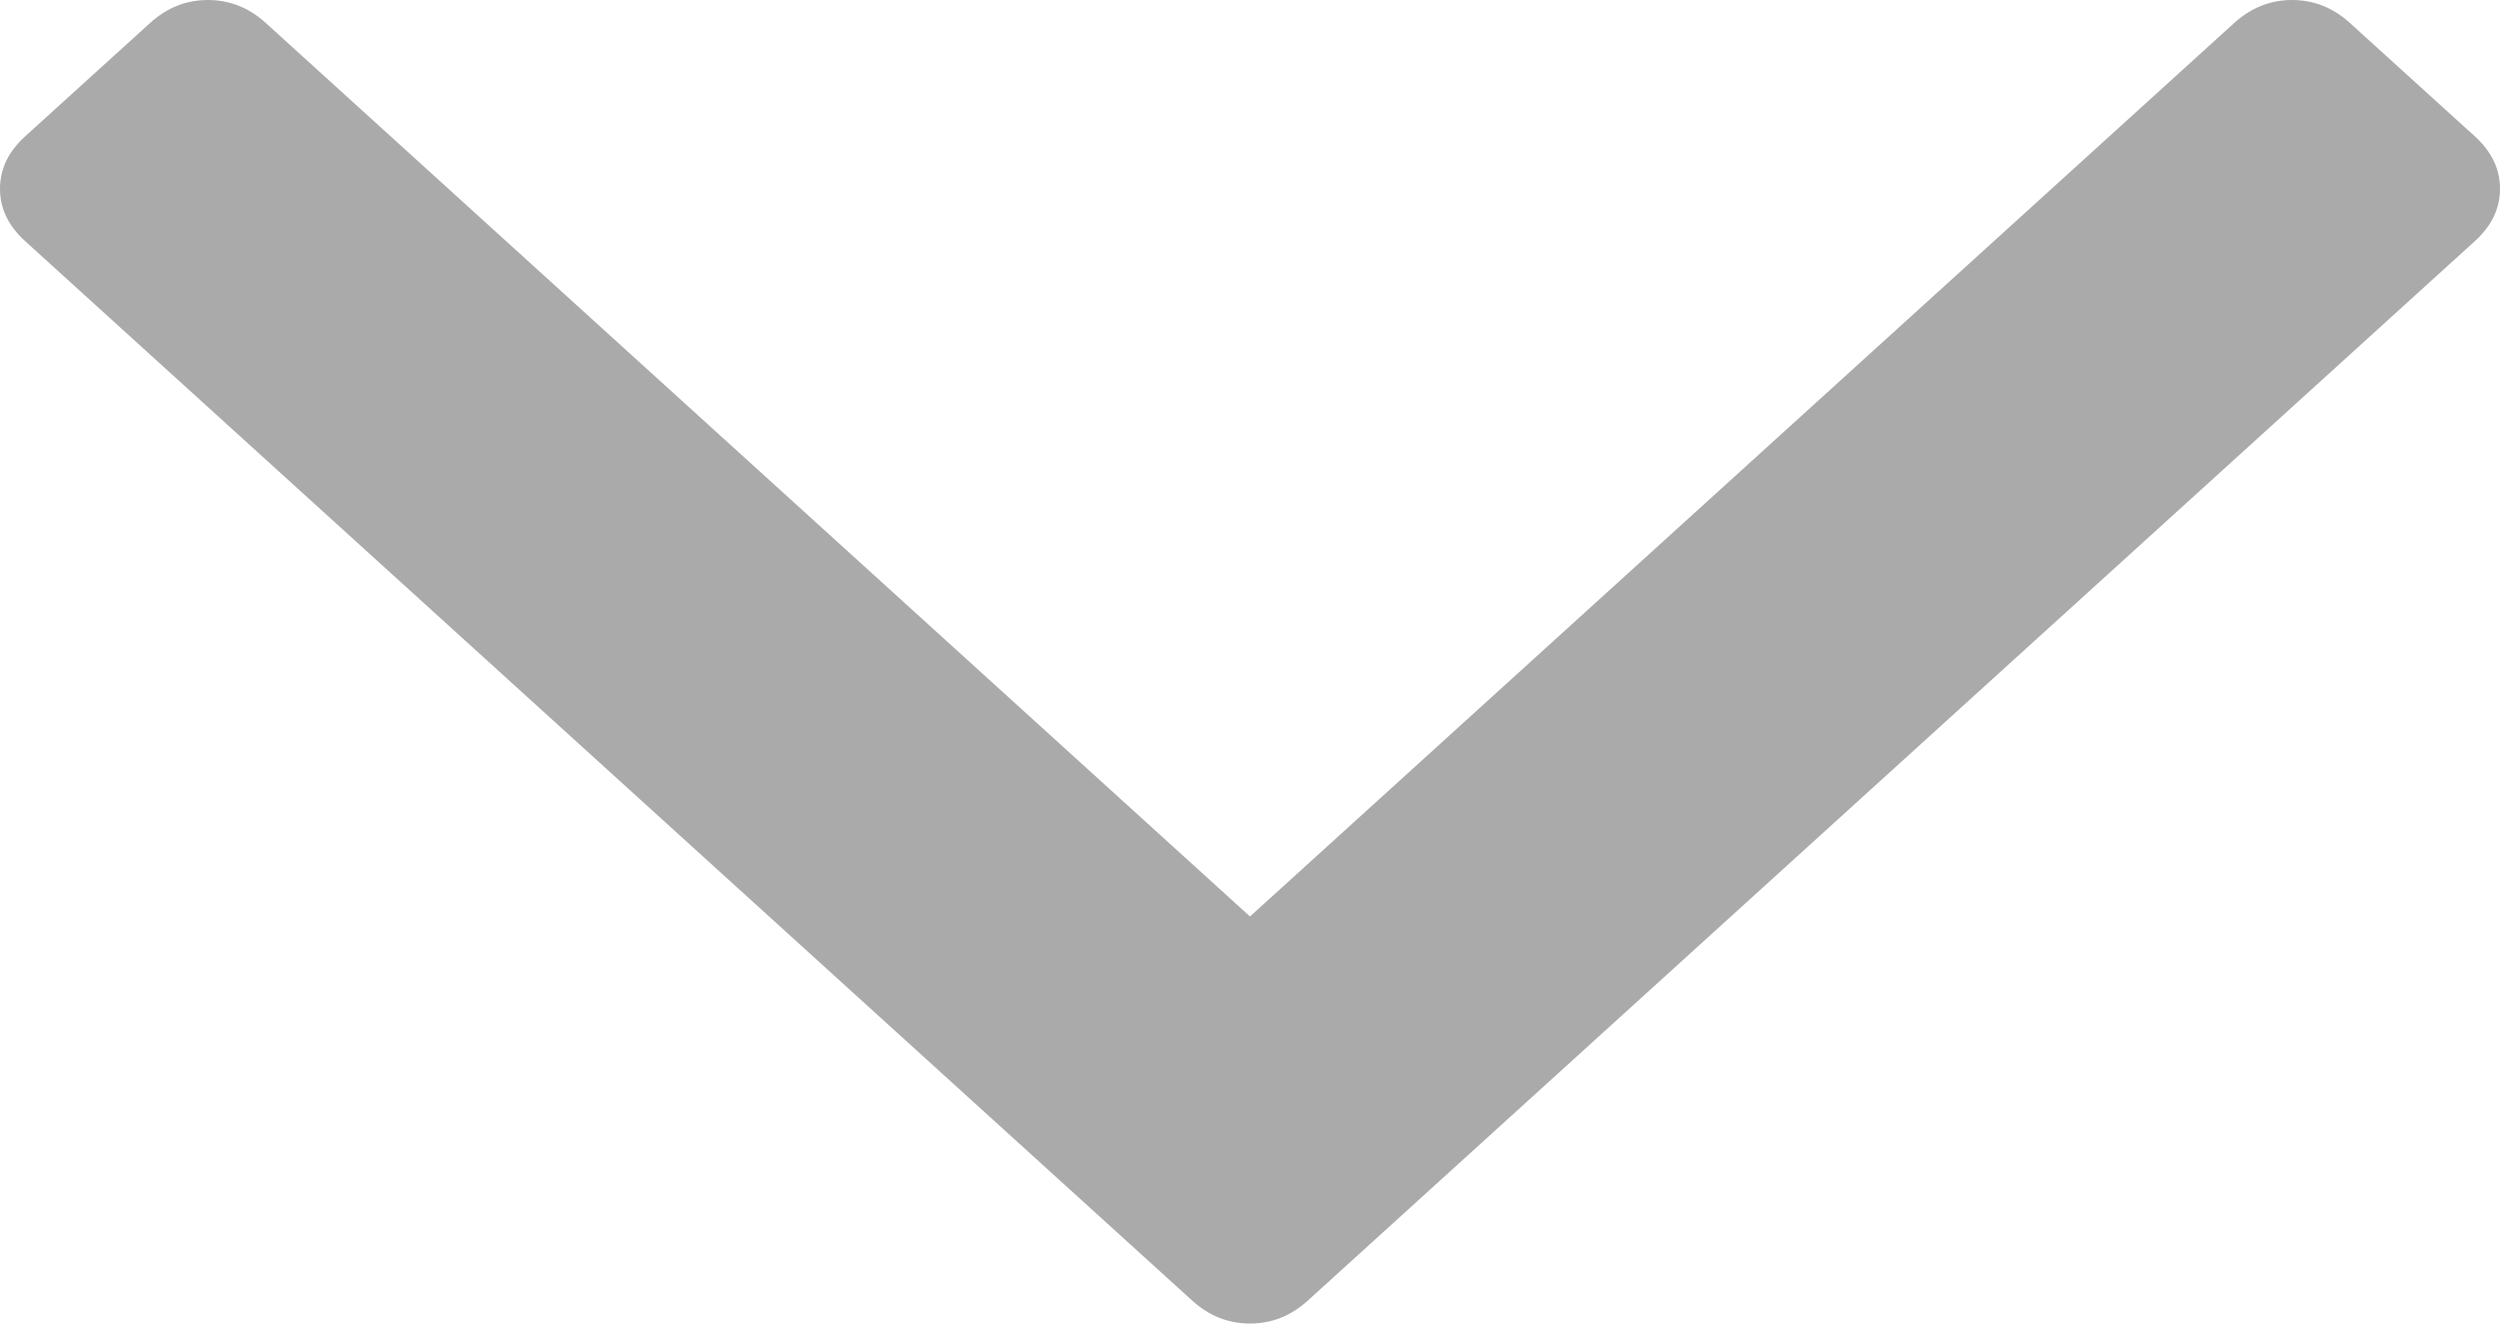
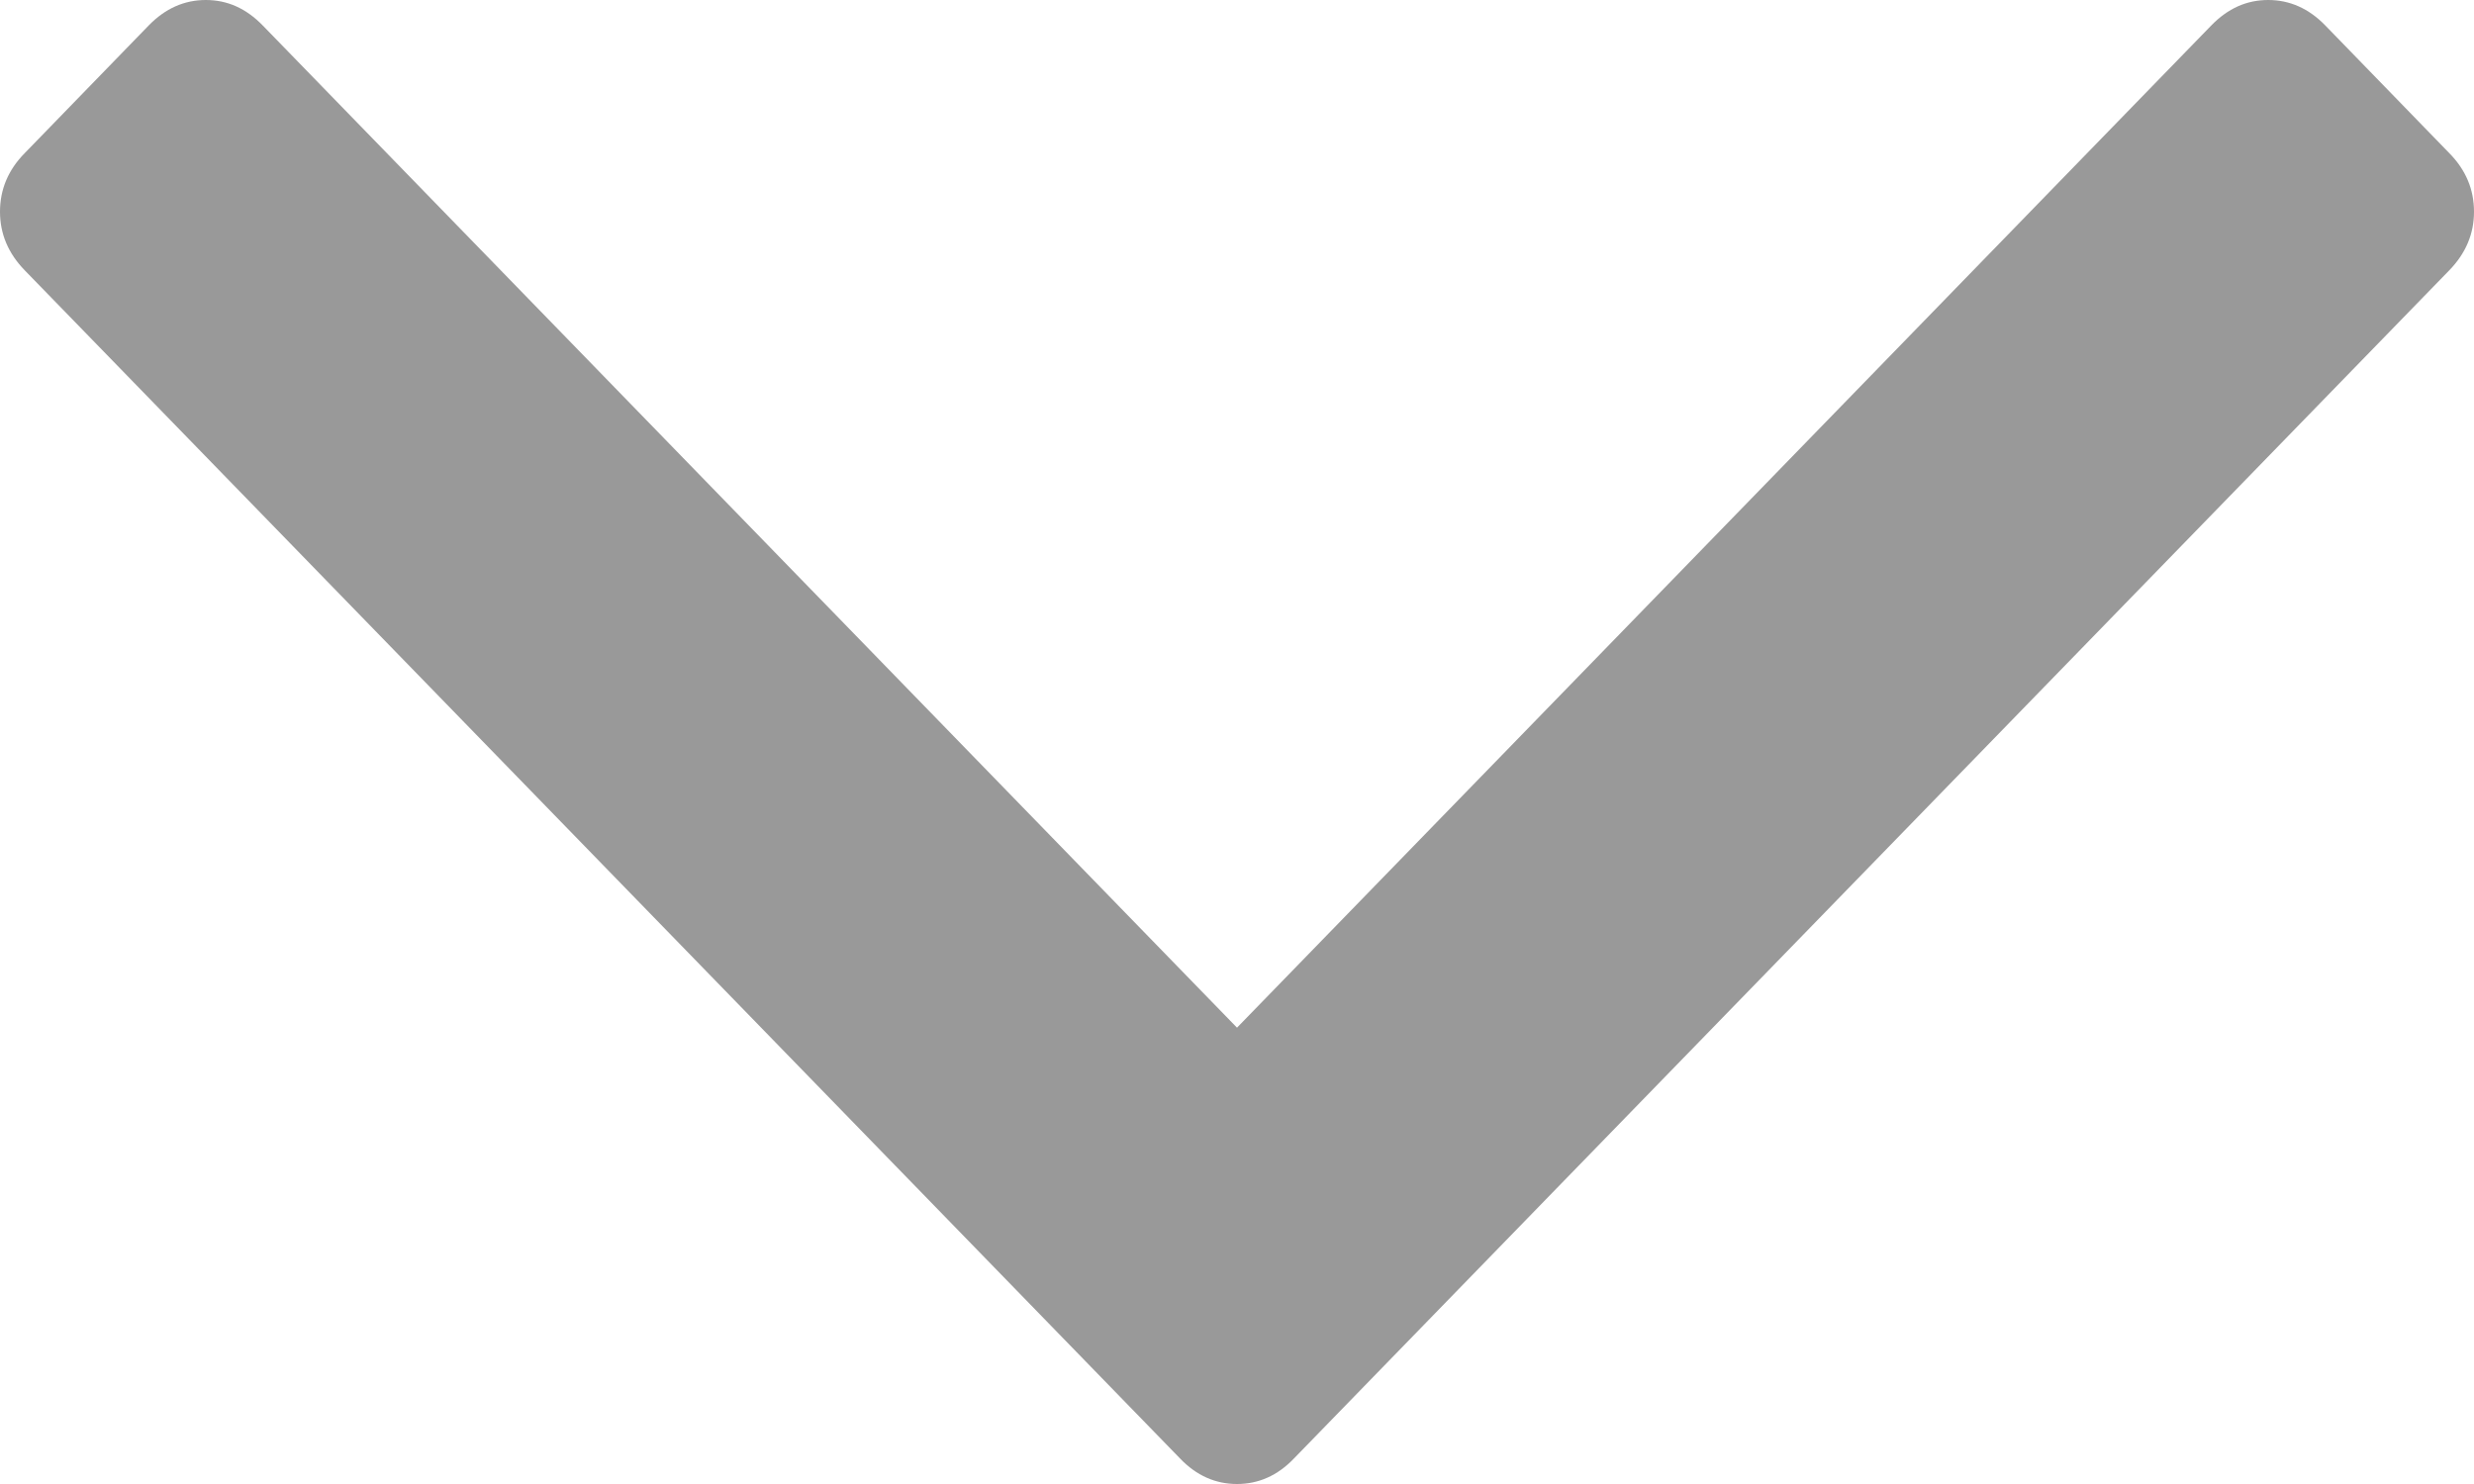
- <svg xmlns="http://www.w3.org/2000/svg" version="1.1" width="17px" height="9px">
-   <g transform="translate(-292 -254 )">
-     <path d="M 16.83 0.928  C 16.943 1.031  17 1.149  17 1.284  C 17 1.418  16.943 1.536  16.83 1.639  L 8.892 8.845  C 8.778 8.948  8.648 9  8.5 9  C 8.352 9  8.222 8.948  8.108 8.845  L 0.17 1.639  C 0.057 1.536  0 1.418  0 1.284  C 0 1.149  0.057 1.031  0.17 0.928  L 1.022 0.155  C 1.136 0.052  1.266 0  1.414 0  C 1.561 0  1.692 0.052  1.806 0.155  L 8.5 6.232  L 15.194 0.155  C 15.308 0.052  15.439 0  15.586 0  C 15.734 0  15.864 0.052  15.978 0.155  L 16.83 0.928  Z " fill-rule="nonzero" fill="#aaaaaa" stroke="none" transform="matrix(1 0 0 1 292 254 )" />
+ <svg xmlns="http://www.w3.org/2000/svg" version="1.1" width="10px" height="6px">
+   <g transform="translate(-493 -433 )">
+     <path d="M 9.9 0.619  C 9.967 0.687  10 0.766  10 0.856  C 10 0.945  9.967 1.024  9.9 1.093  L 5.23 5.897  C 5.164 5.966  5.087 6  5 6  C 4.913 6  4.836 5.966  4.77 5.897  L 0.1 1.093  C 0.033 1.024  0 0.945  0 0.856  C 0 0.766  0.033 0.687  0.1 0.619  L 0.601 0.103  C 0.668 0.034  0.745 0  0.832 0  C 0.919 0  0.995 0.034  1.062 0.103  L 5 4.155  L 8.938 0.103  C 9.005 0.034  9.081 0  9.168 0  C 9.255 0  9.332 0.034  9.399 0.103  L 9.9 0.619  Z " fill-rule="nonzero" fill="#999999" stroke="none" transform="matrix(1 0 0 1 493 433 )" />
  </g>
</svg>
